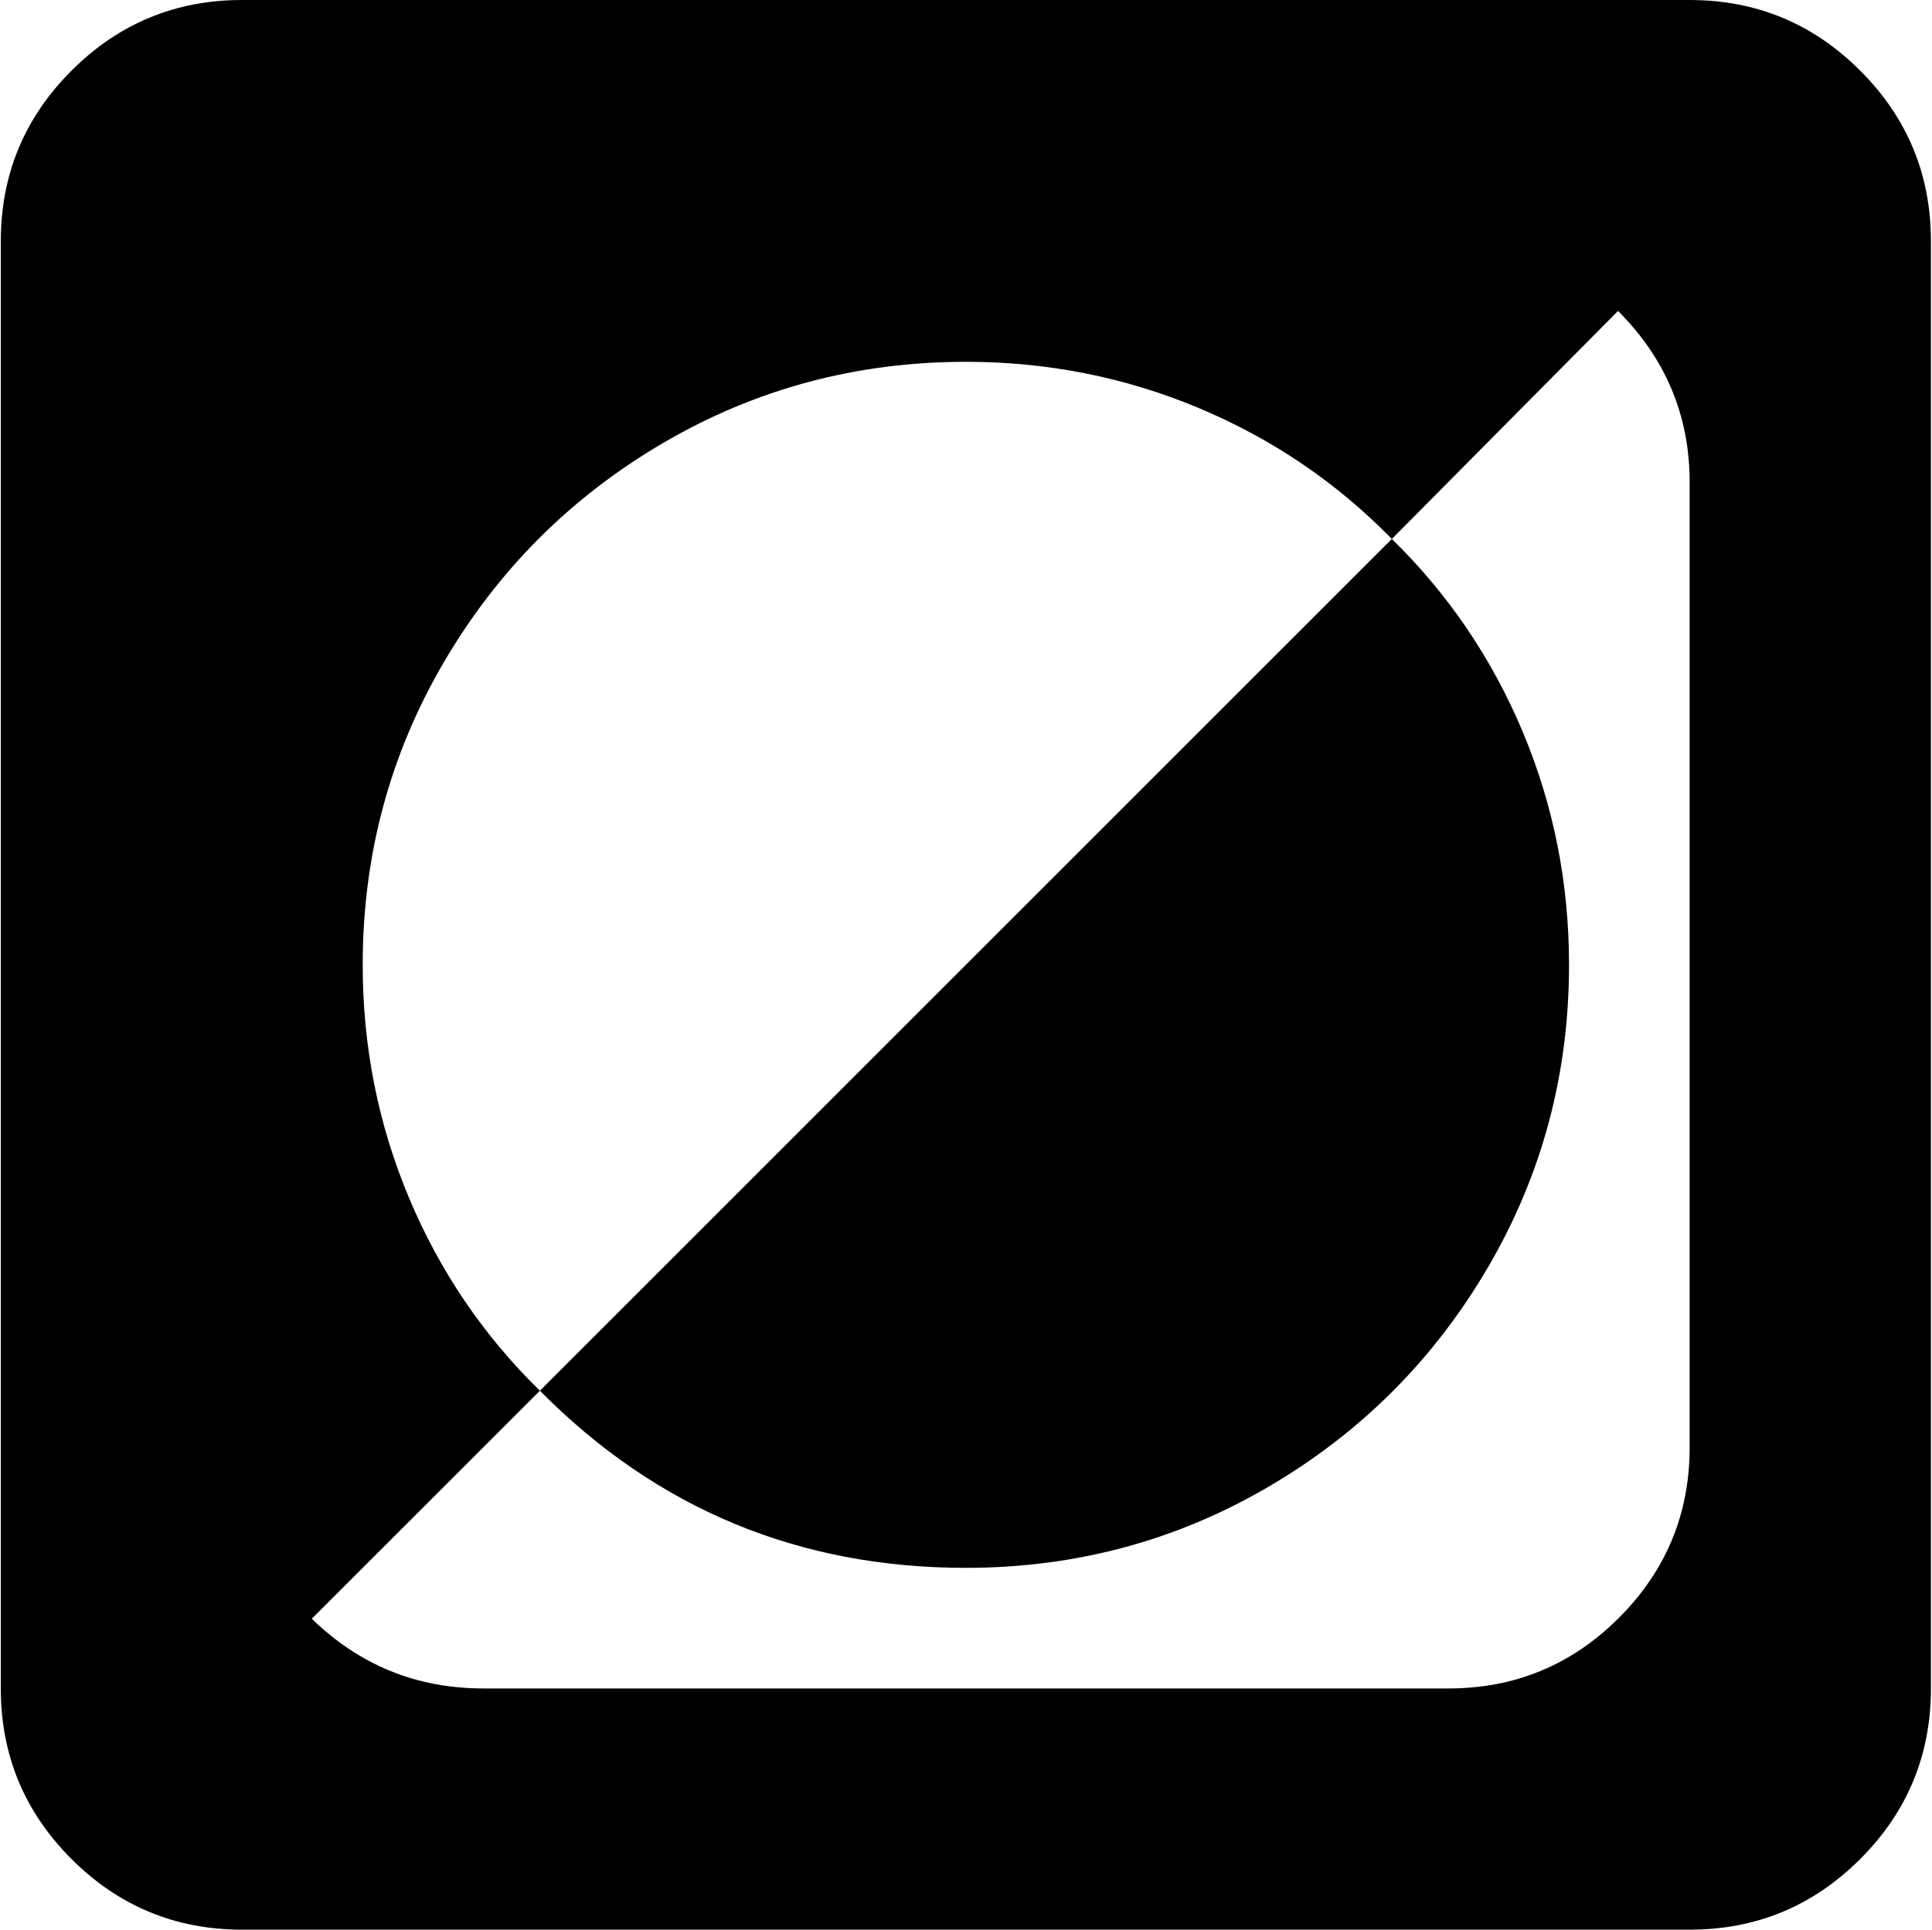
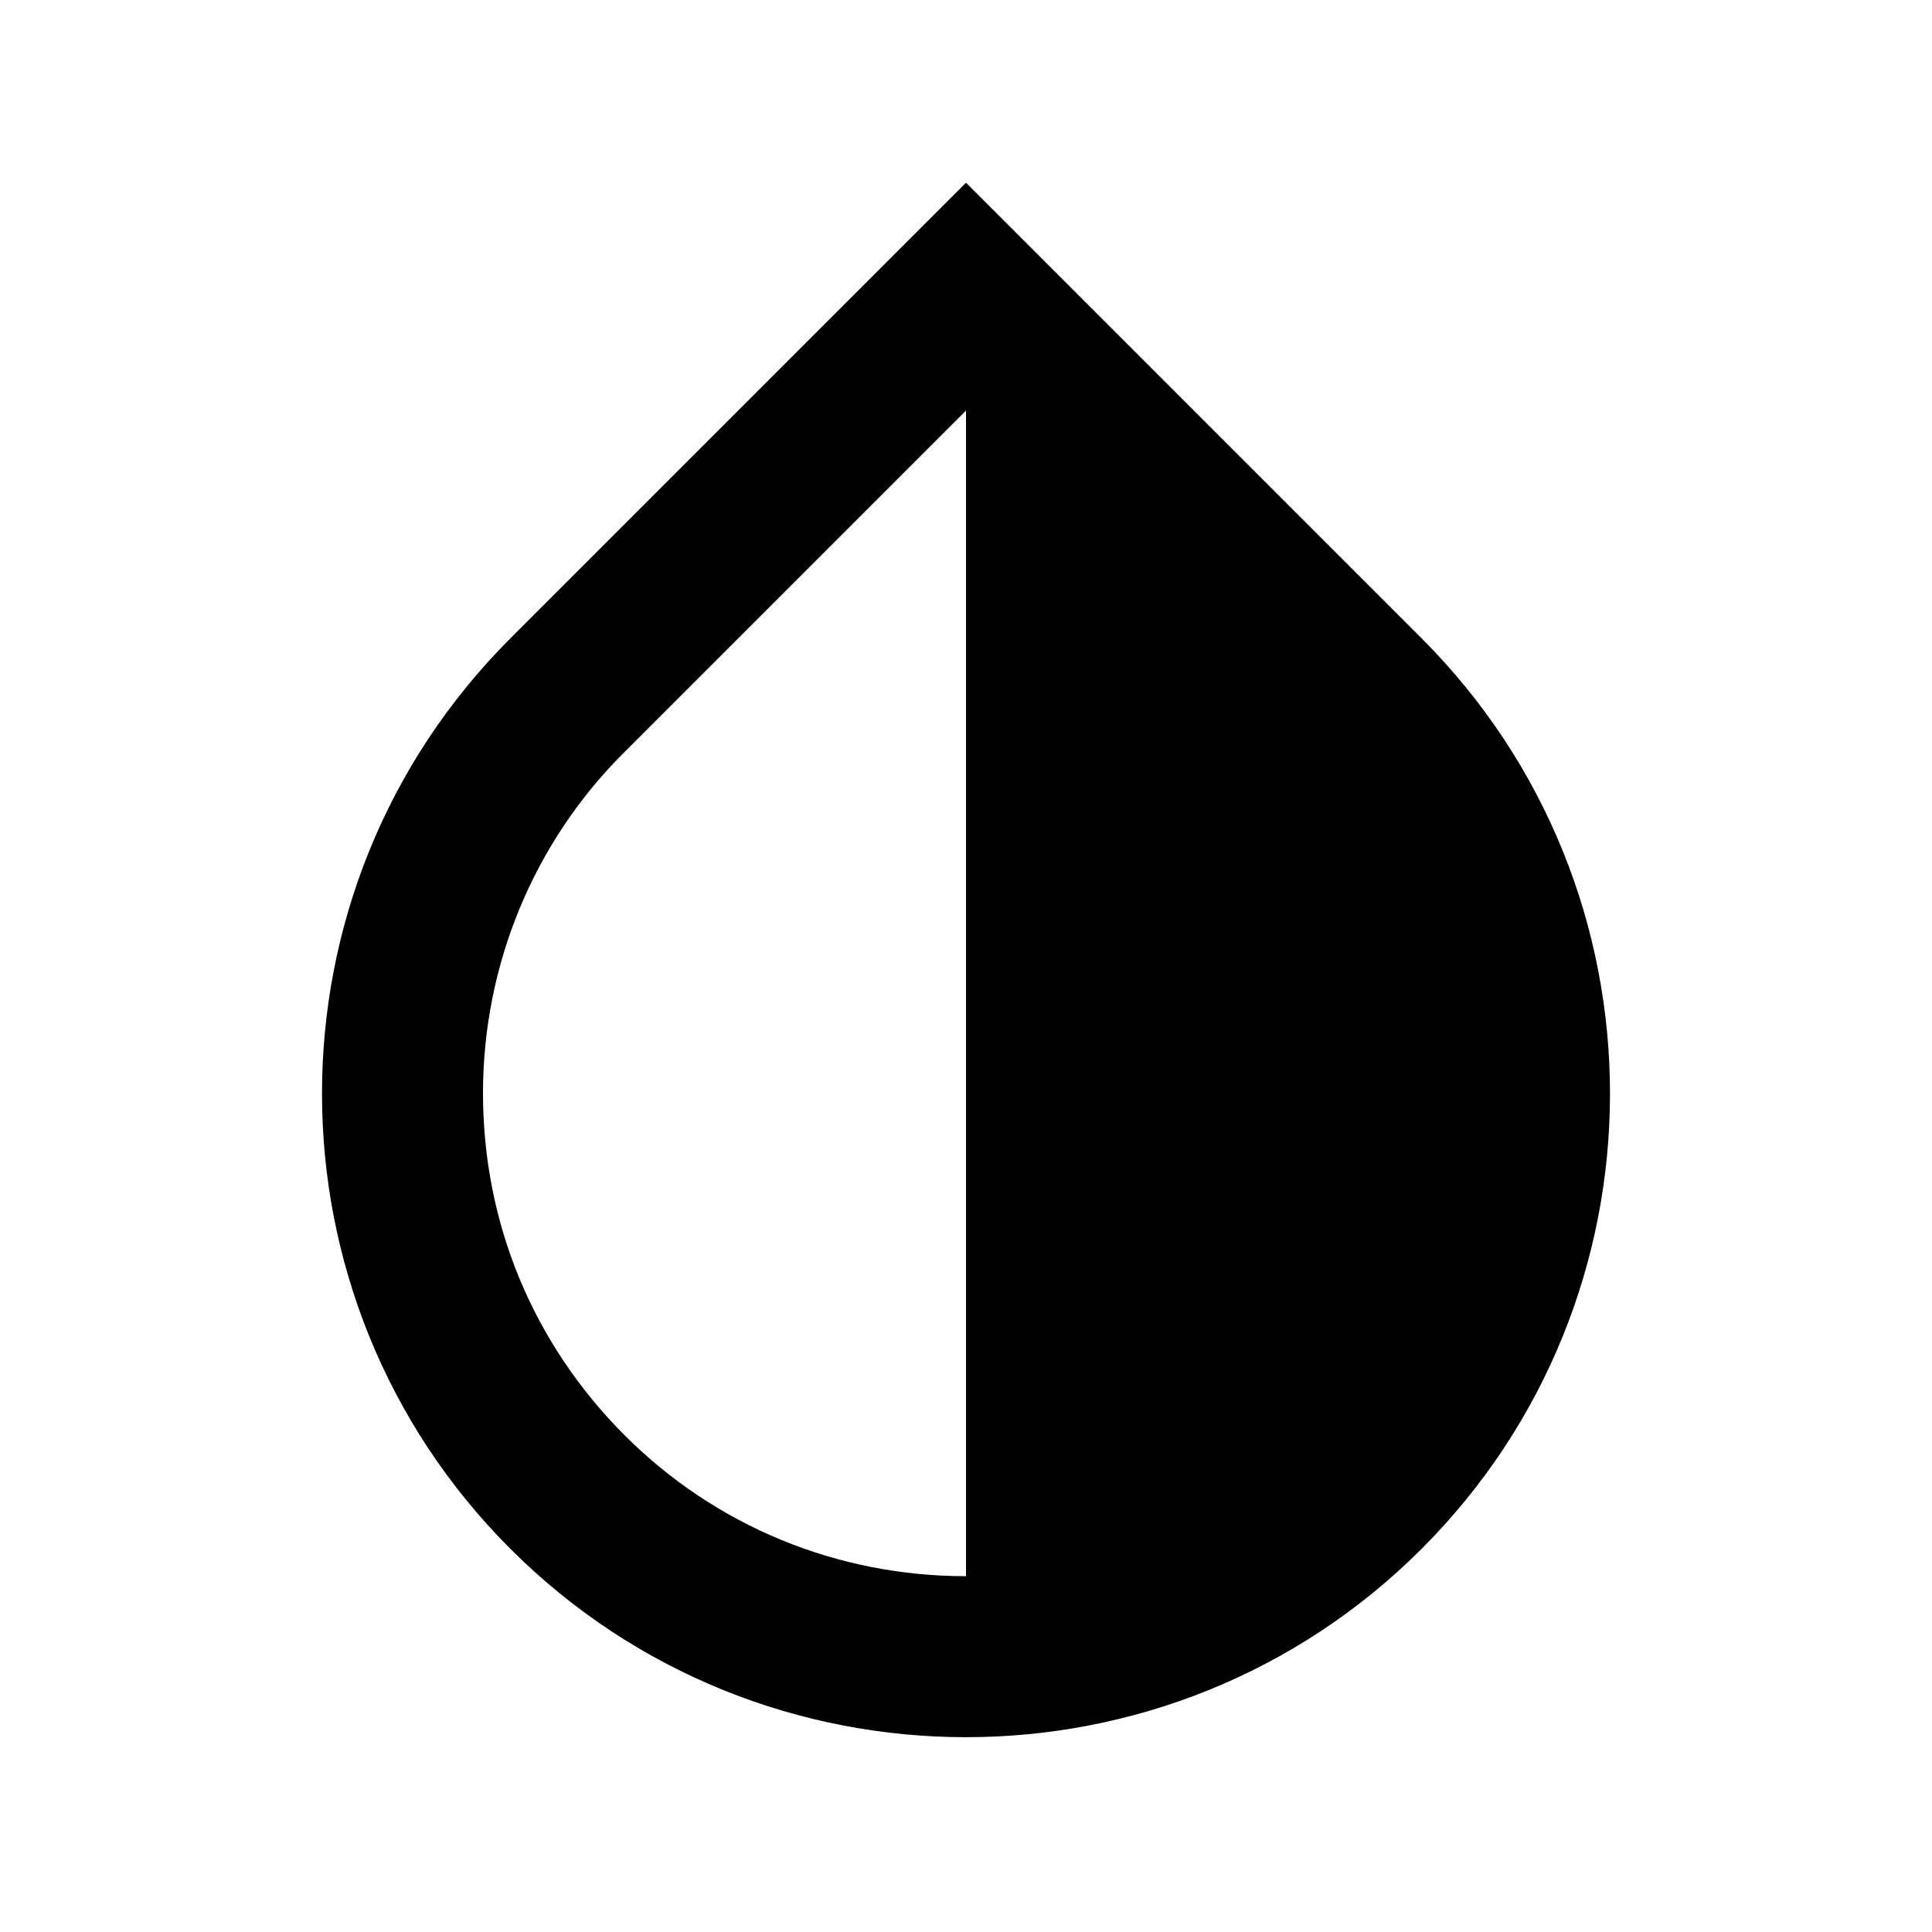
- <svg xmlns="http://www.w3.org/2000/svg" aria-hidden="true" focusable="false" role="img" width="1025" height="1024" preserveAspectRatio="xMidYMid meet" style="transform: rotate(360deg);">
-   <rect id="backgroundrect" width="100%" height="100%" x="0" y="0" fill="none" stroke="none" />
-   <g class="currentLayer" style="">
-     <path d="M896.428 1024h-768q-53 0-90.5-37.5T.428 896V128q0-53 37.5-90.5t90.5-37.5h768q53 0 90.5 37.5t37.5 90.5v768q0 53-37.5 90.5t-90.5 37.5zm0-768q0-53-38-91l-120 121q-44-45-102.5-69.5t-123.5-24.5q-87 0-160.5 43t-116.5 116.5t-43 160.5q0 65 24.5 123.5t69.5 102.5l-121 121q38 37 91 37h512q53 0 90.5-37.5t37.5-90.5V256zm-384 576q-133 0-226-94l452-452q45 44 69.5 102.5t24.5 123.5q0 87-43 160.5T672.928 789t-160.5 43z" fill="#000000" id="svg_1" class="selected" fill-opacity="1" />
-   </g>
+ <svg xmlns="http://www.w3.org/2000/svg" version="1.1" width="24" height="24" viewBox="0 0 24 24">
+   <path fill="#000000" d="M12,19.58V19.58C10.4,19.58 8.89,18.96 7.76,17.83C6.62,16.69 6,15.19 6,13.58C6,12 6.62,10.47 7.76,9.34L12,5.1M17.66,7.93L12,2.27V2.27L6.34,7.93C3.22,11.05 3.22,16.12 6.34,19.24C7.9,20.8 9.95,21.58 12,21.58C14.05,21.58 16.1,20.8 17.66,19.24C20.78,16.12 20.78,11.05 17.66,7.93Z" />
</svg>
